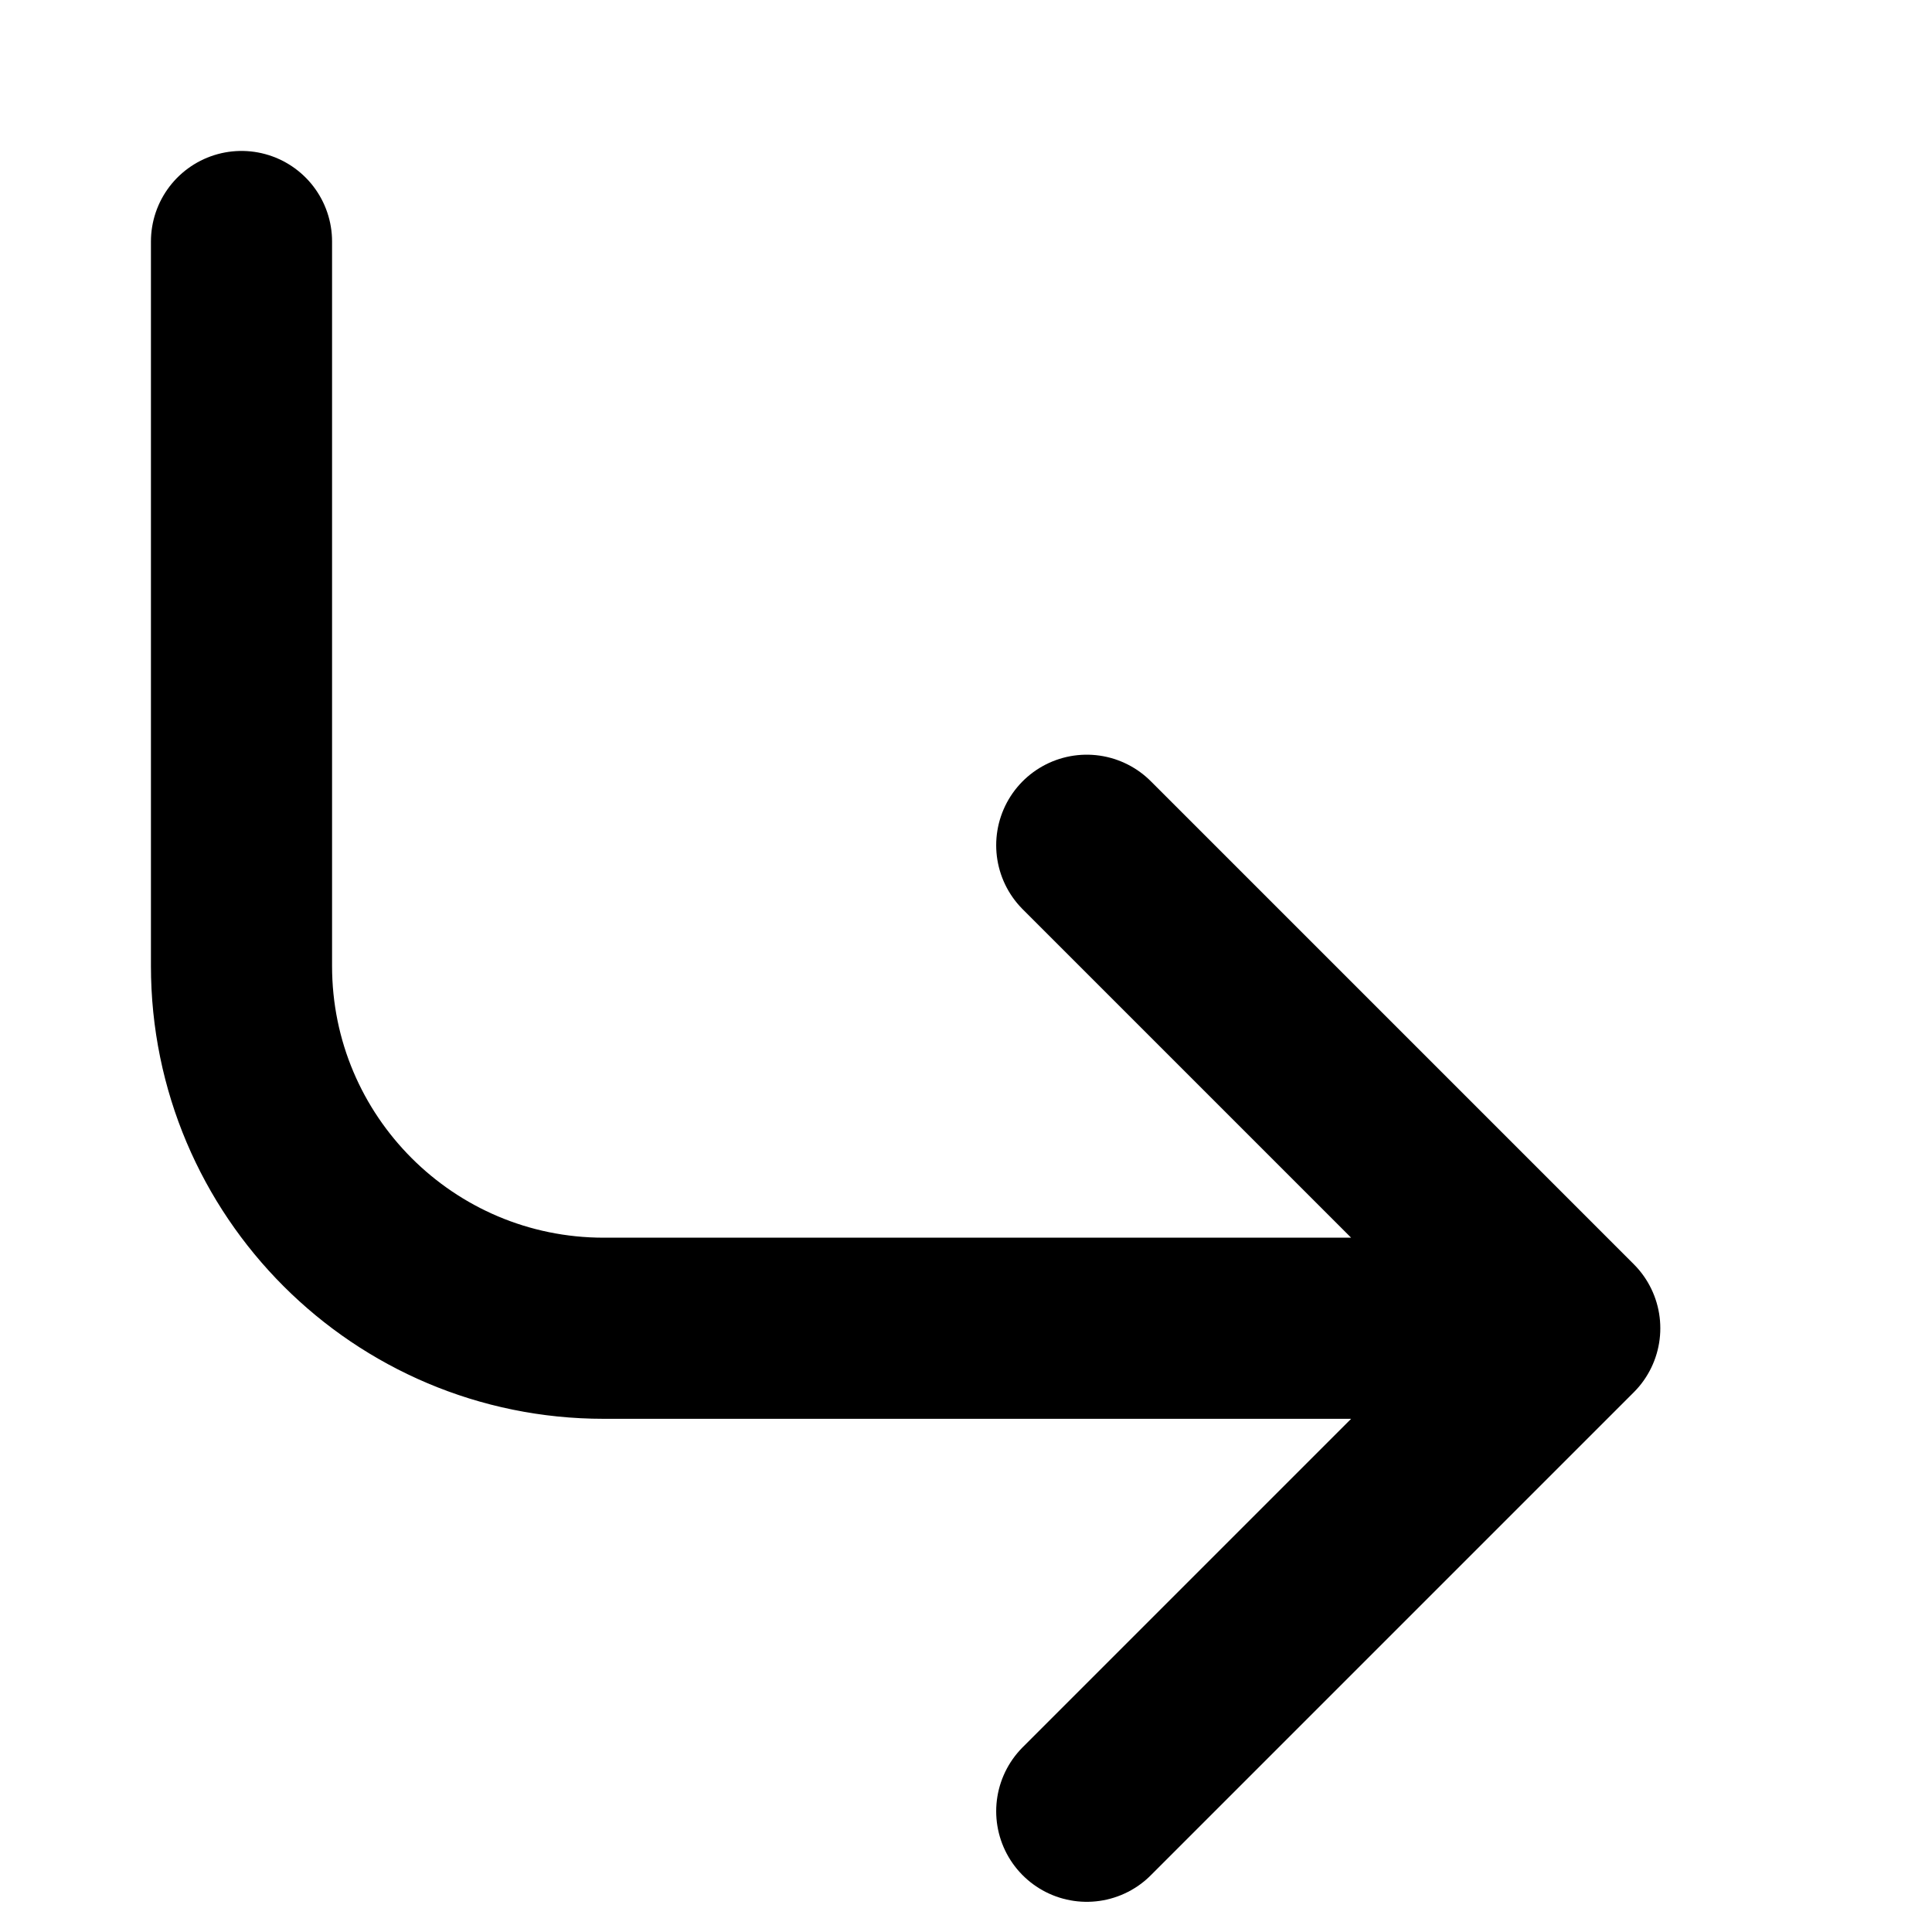
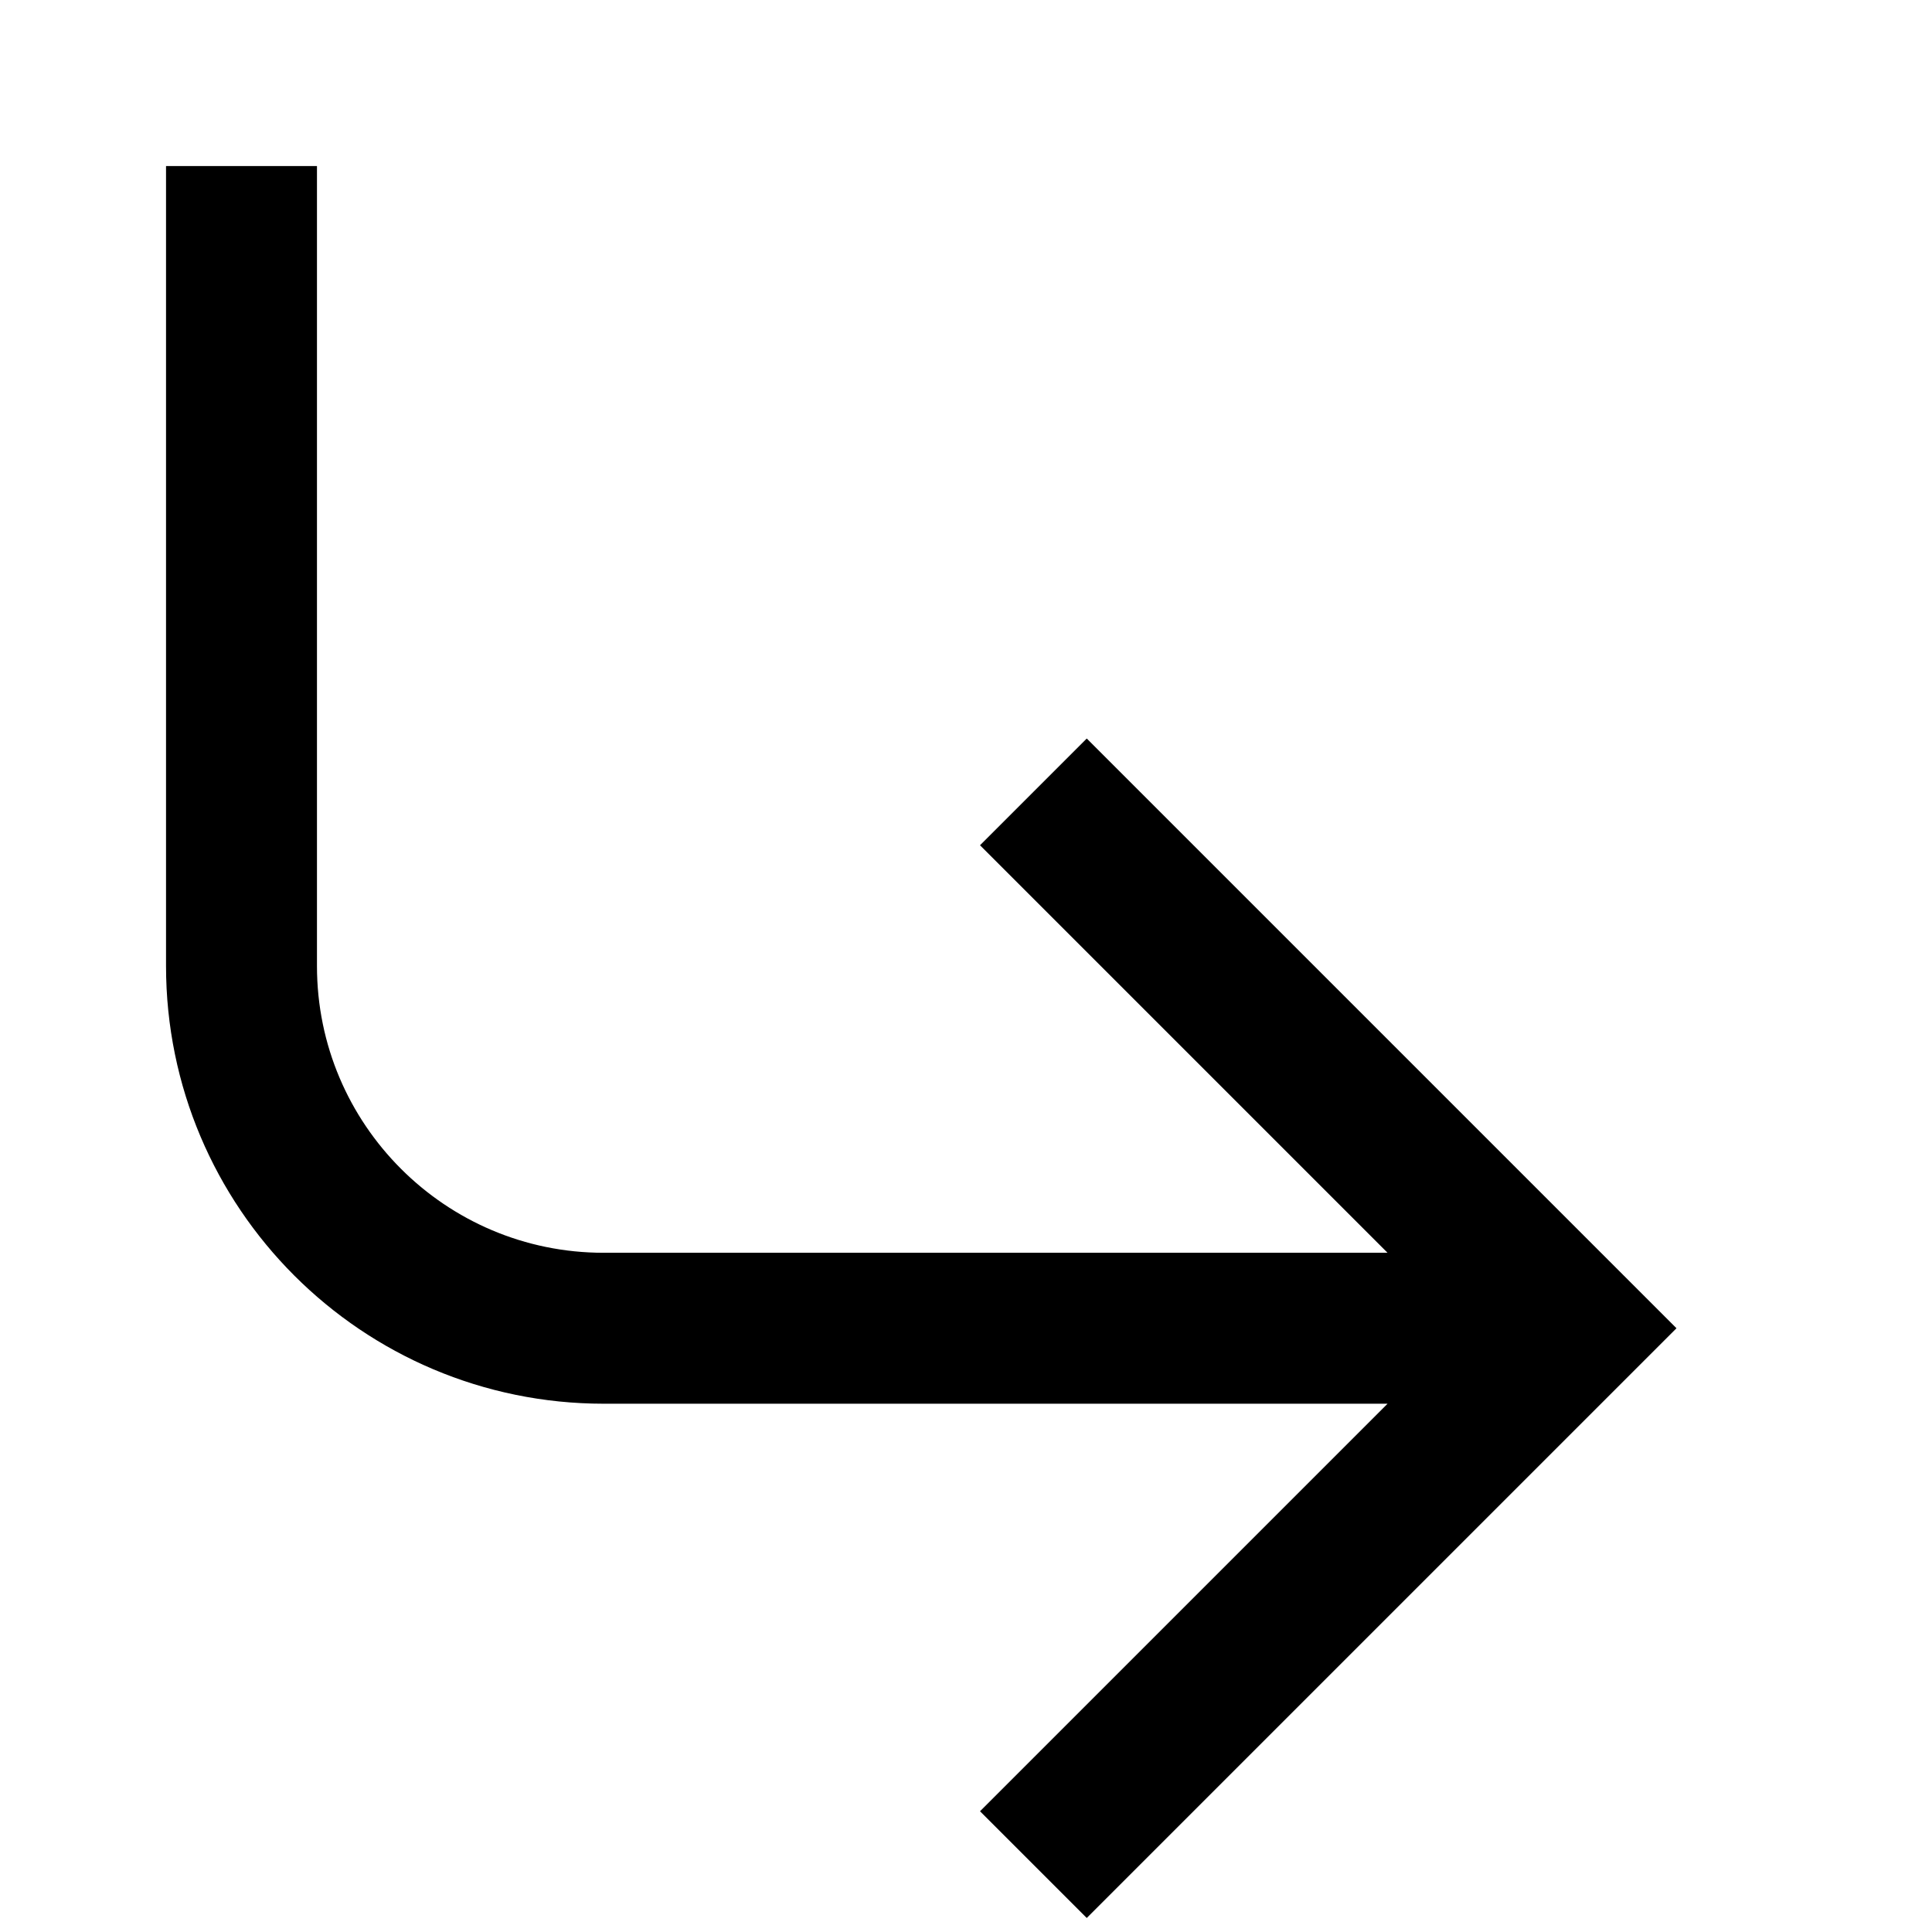
<svg xmlns="http://www.w3.org/2000/svg" viewBox="0 0 16 16" fill="none">
-   <path d="M2 2v6a3 3 0 0 0 3 3h7M9 7l4 4-4 4" stroke="currentColor" stroke-width="1.5" stroke-linecap="round" stroke-linejoin="round" />
+   <path d="M2 2v6a3 3 0 0 0 3 3h7M9 7l4 4-4 4" stroke="currentColor" stroke-width="1.25" stroke-linecap="square" stroke-linejoin="miter" />
</svg>
